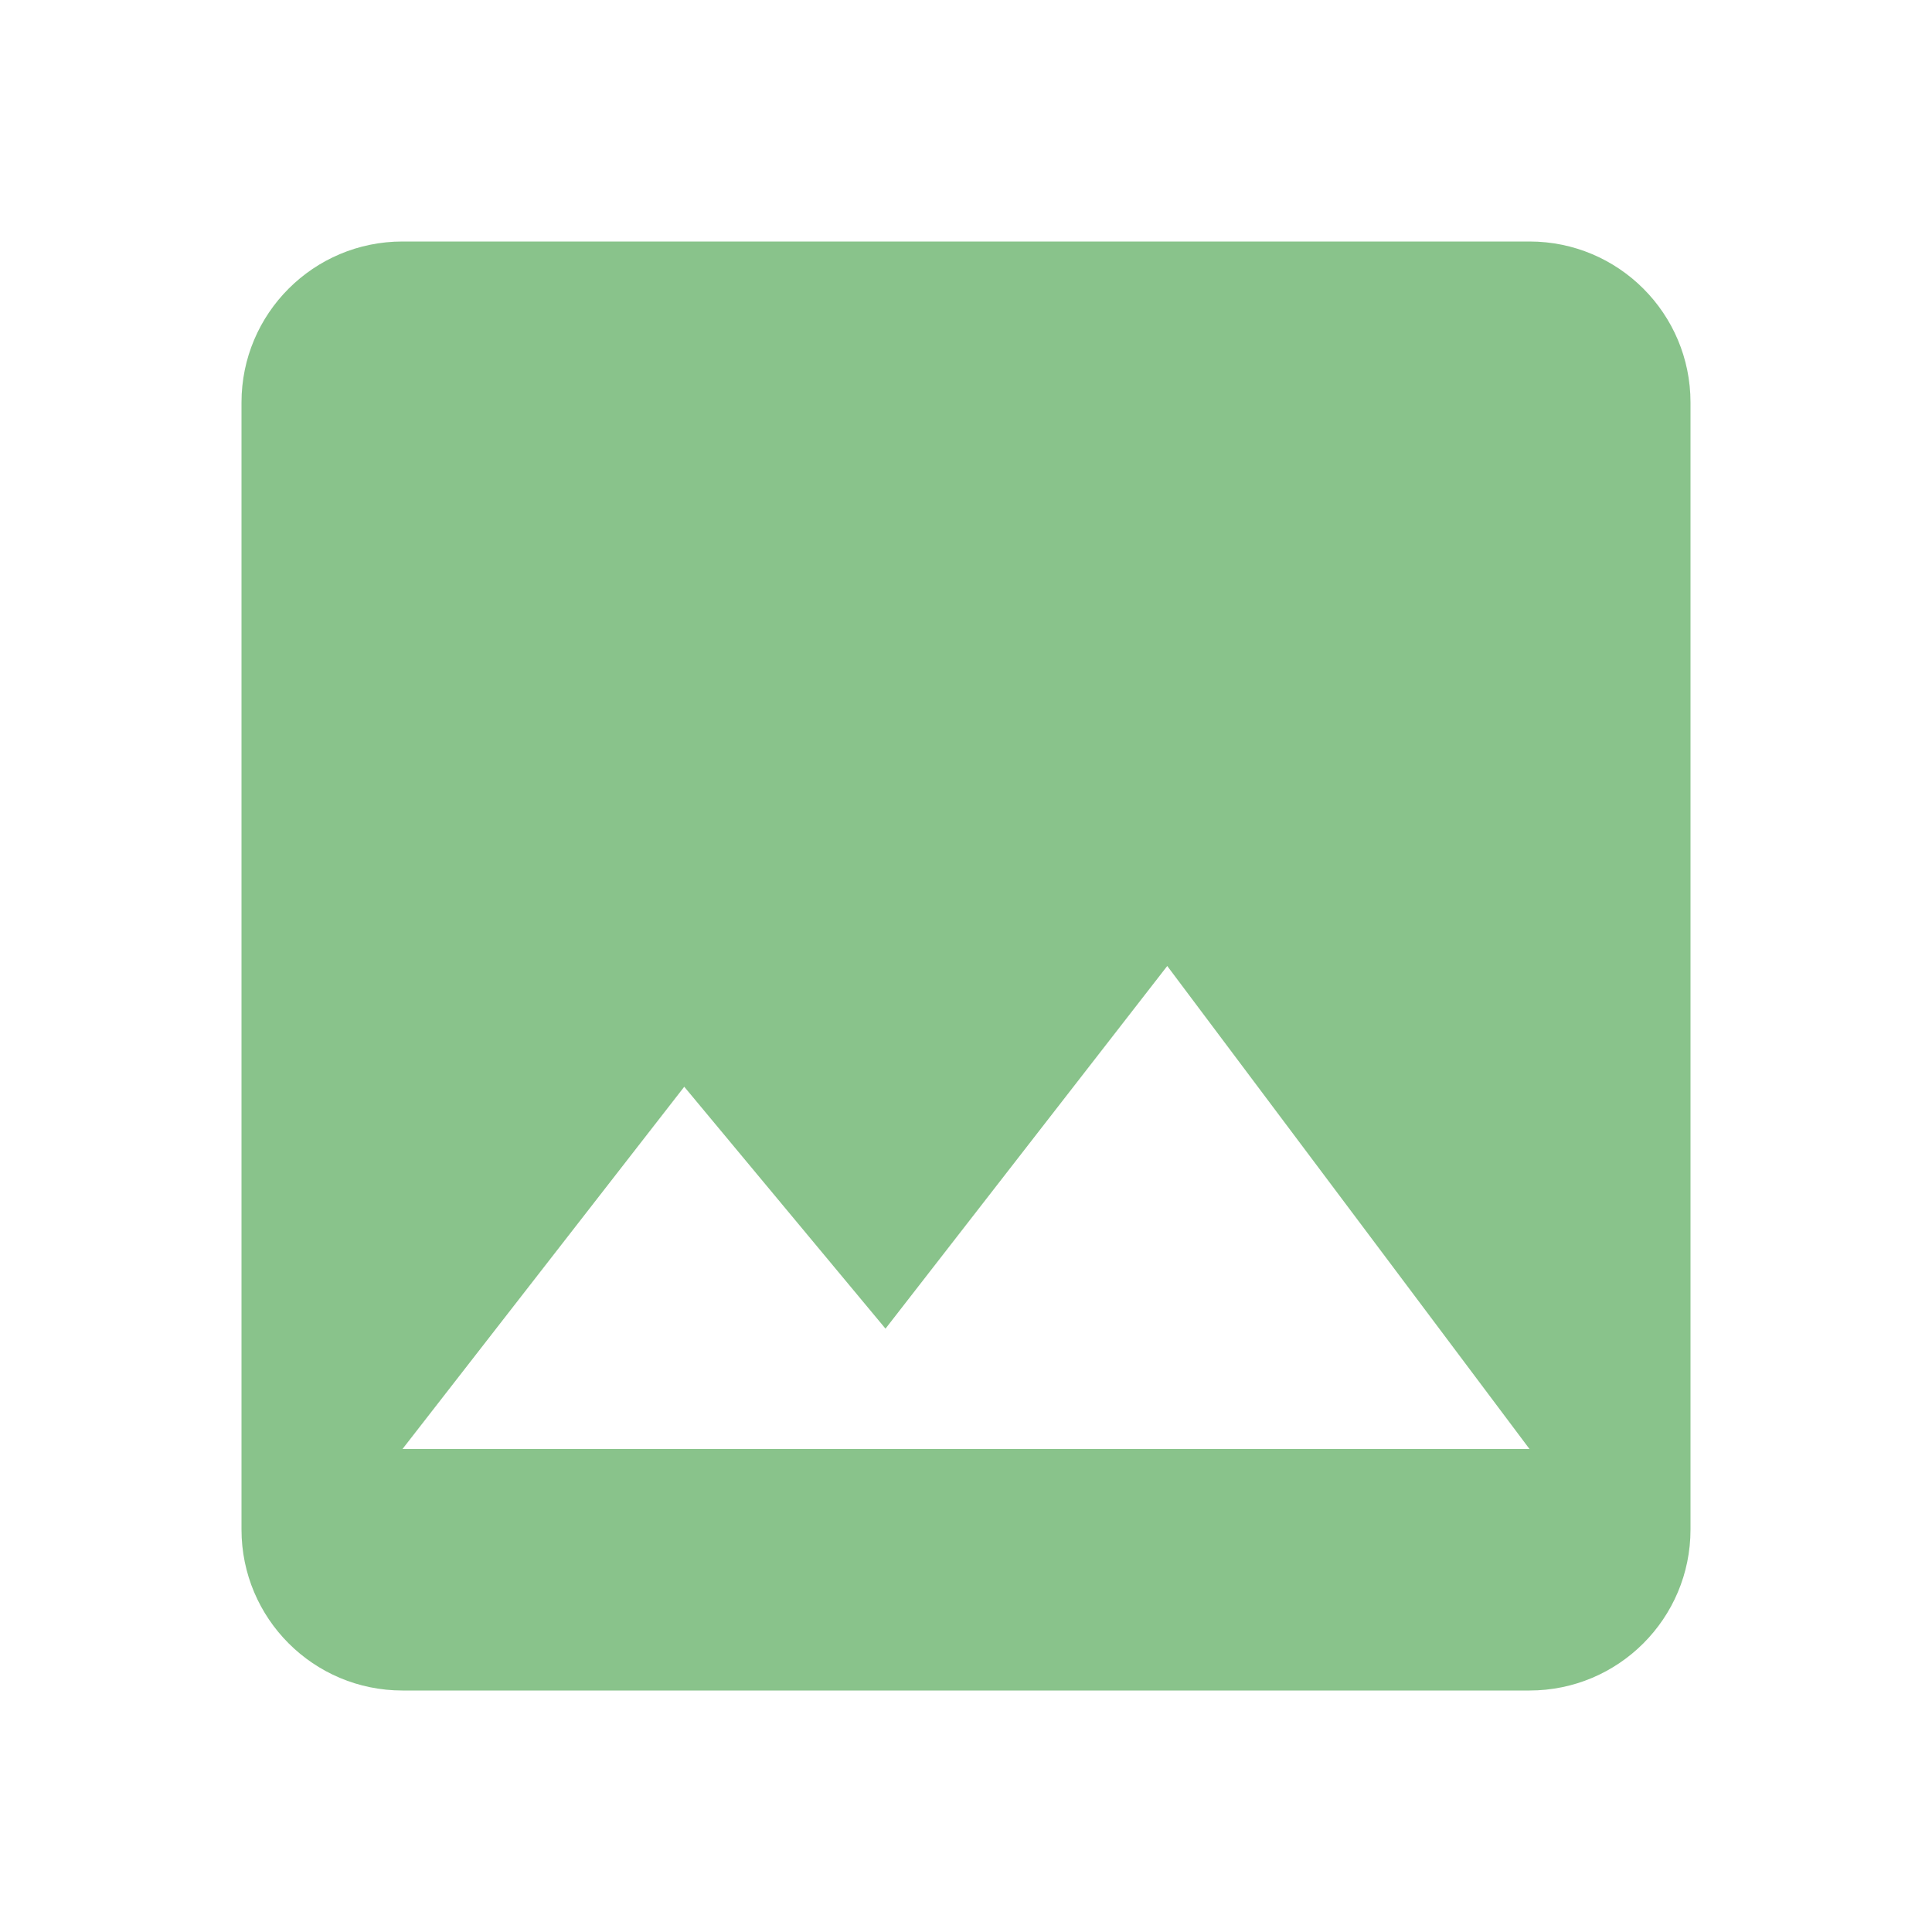
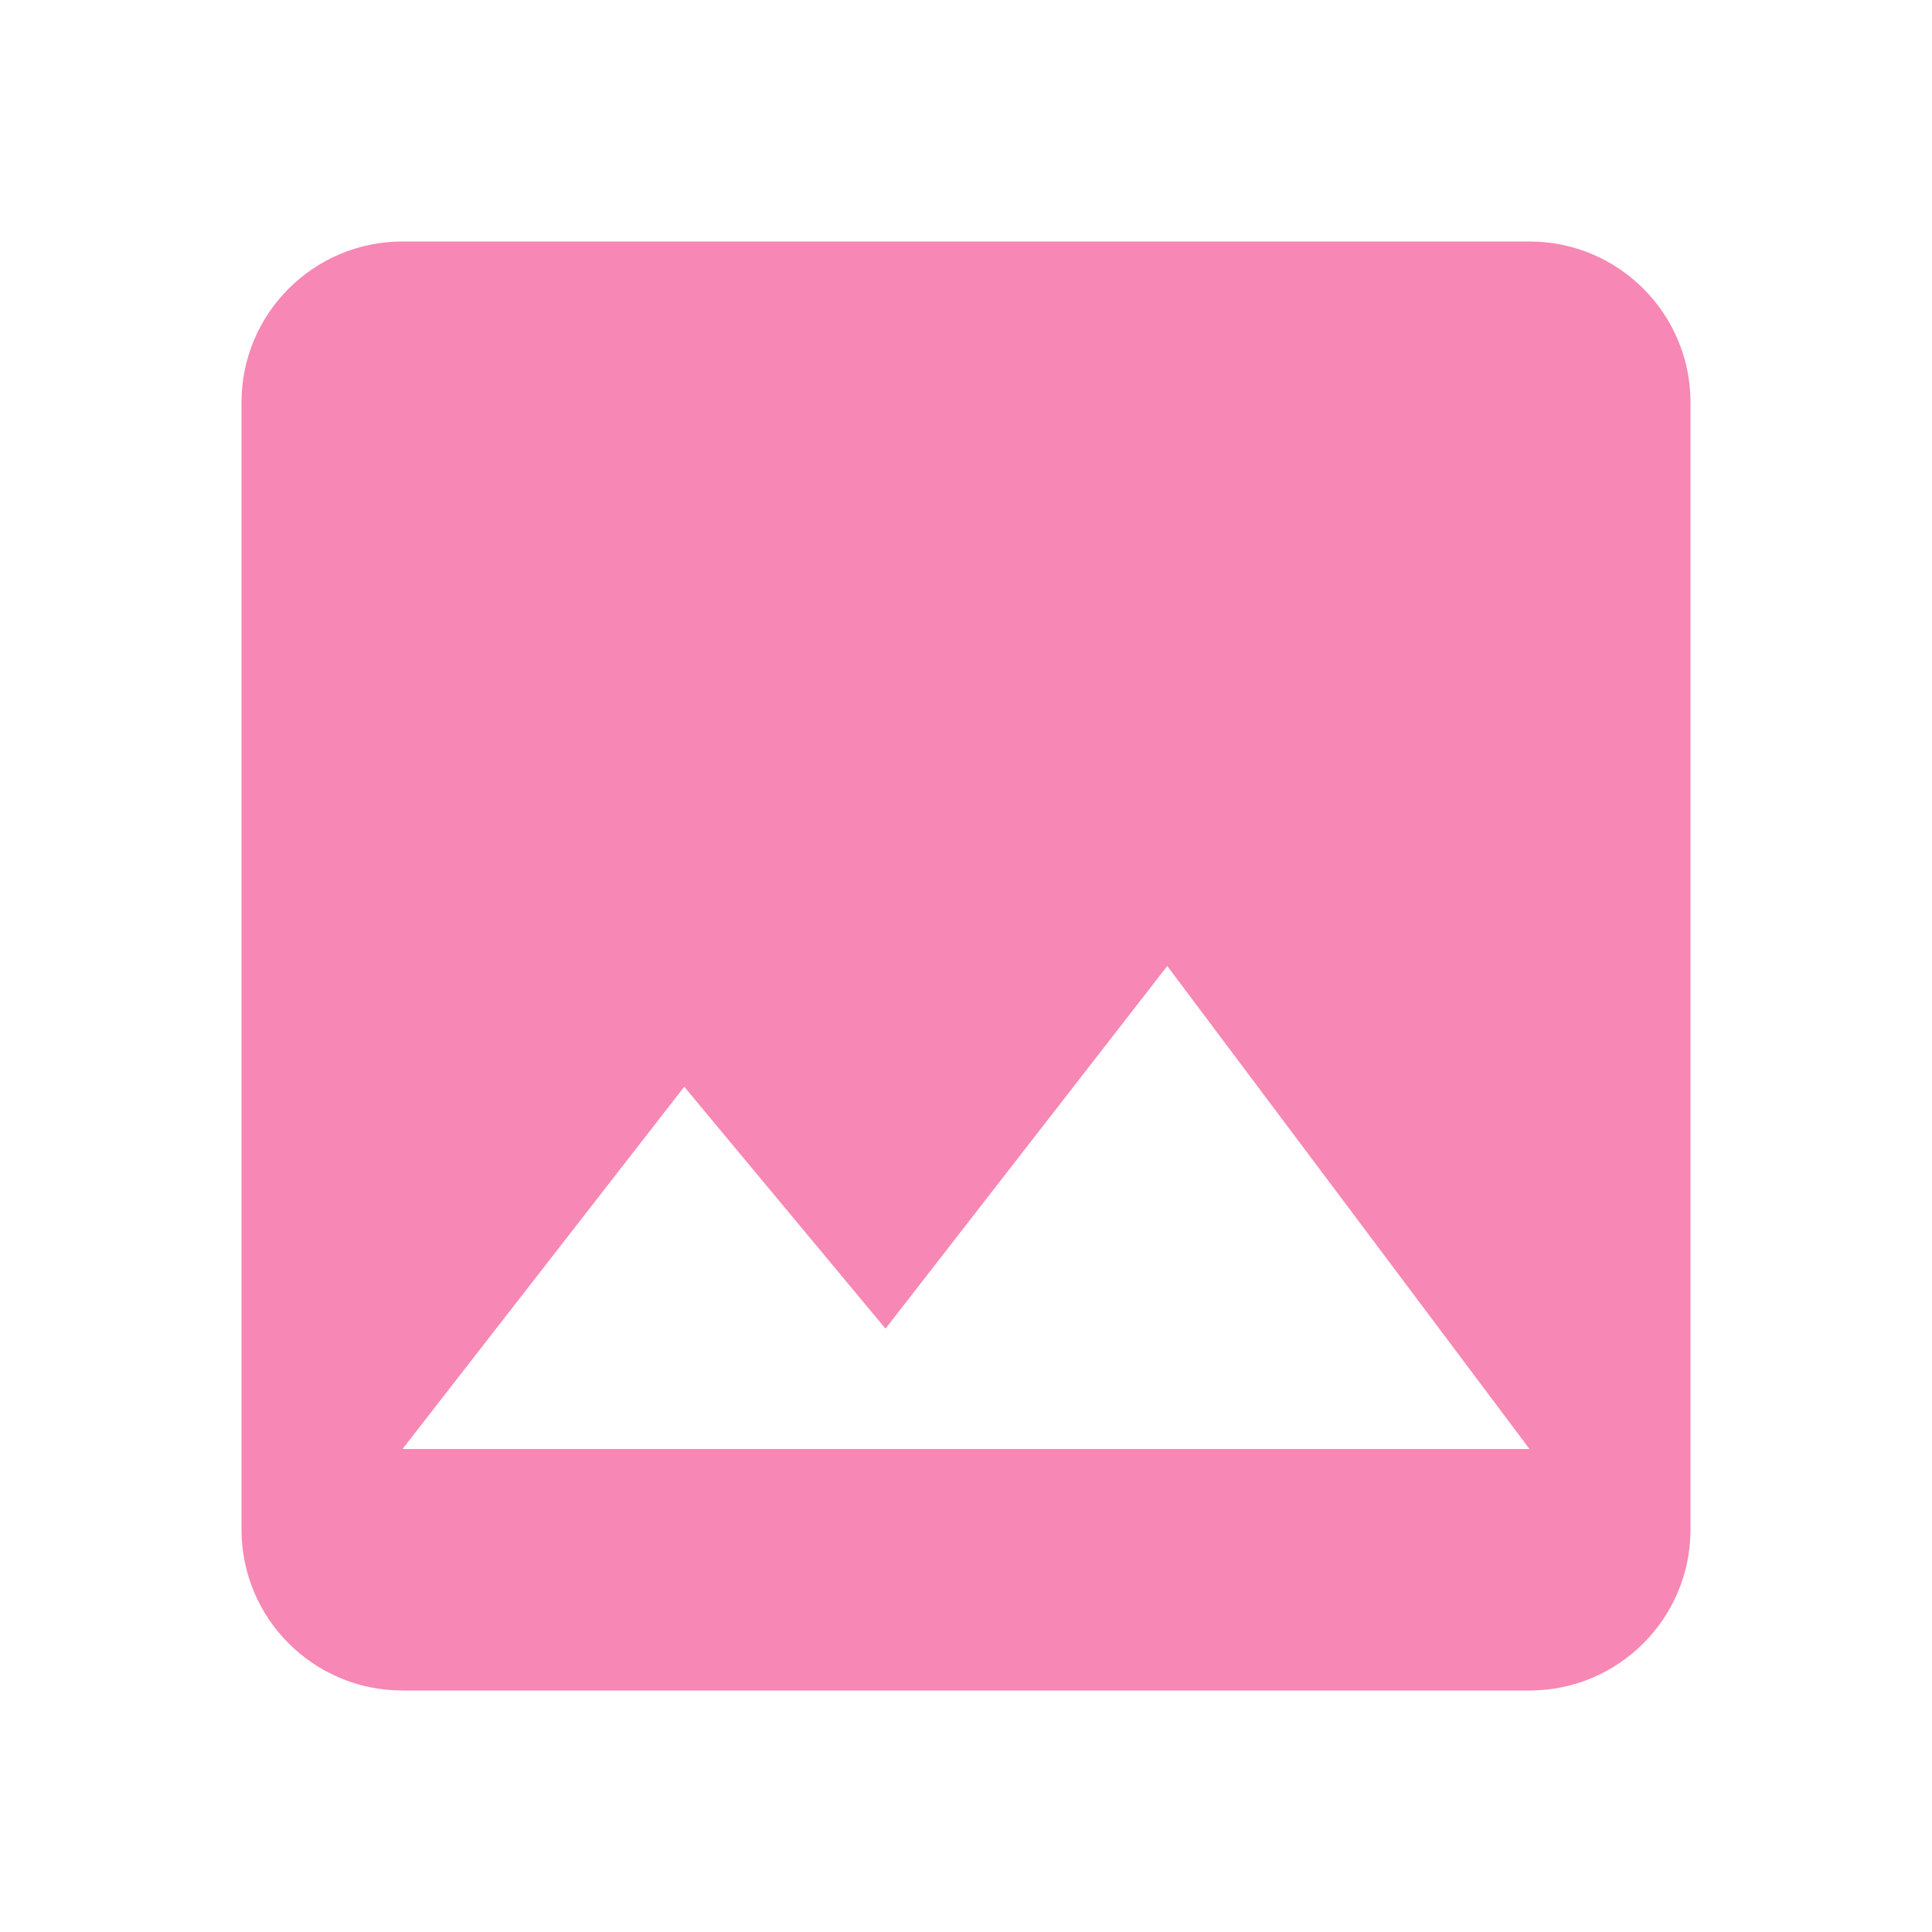
<svg xmlns="http://www.w3.org/2000/svg" width="48" height="48" viewBox="0 0 48 48" id="svg2" version="1.1">
  <defs id="defs8" />
-   <path d="M42 38V10c0-2.21-1.79-4-4-4H10c-2.21 0-4 1.79-4 4v28c0 2.21 1.79 4 4 4h28c2.21 0 4-1.79 4-4zM17 27l5 6.01L29 24l9 12H10l7-9z" id="path4" style="fill:#43A047;fill-opacity:0.627" />
+   <path d="M42 38V10c0-2.21-1.79-4-4-4H10c-2.21 0-4 1.79-4 4v28c0 2.21 1.79 4 4 4h28c2.21 0 4-1.79 4-4zM17 27l5 6.01L29 24l9 12H10l7-9z" id="path4" style="fill:#f24088;fill-opacity:0.627" />
</svg>
